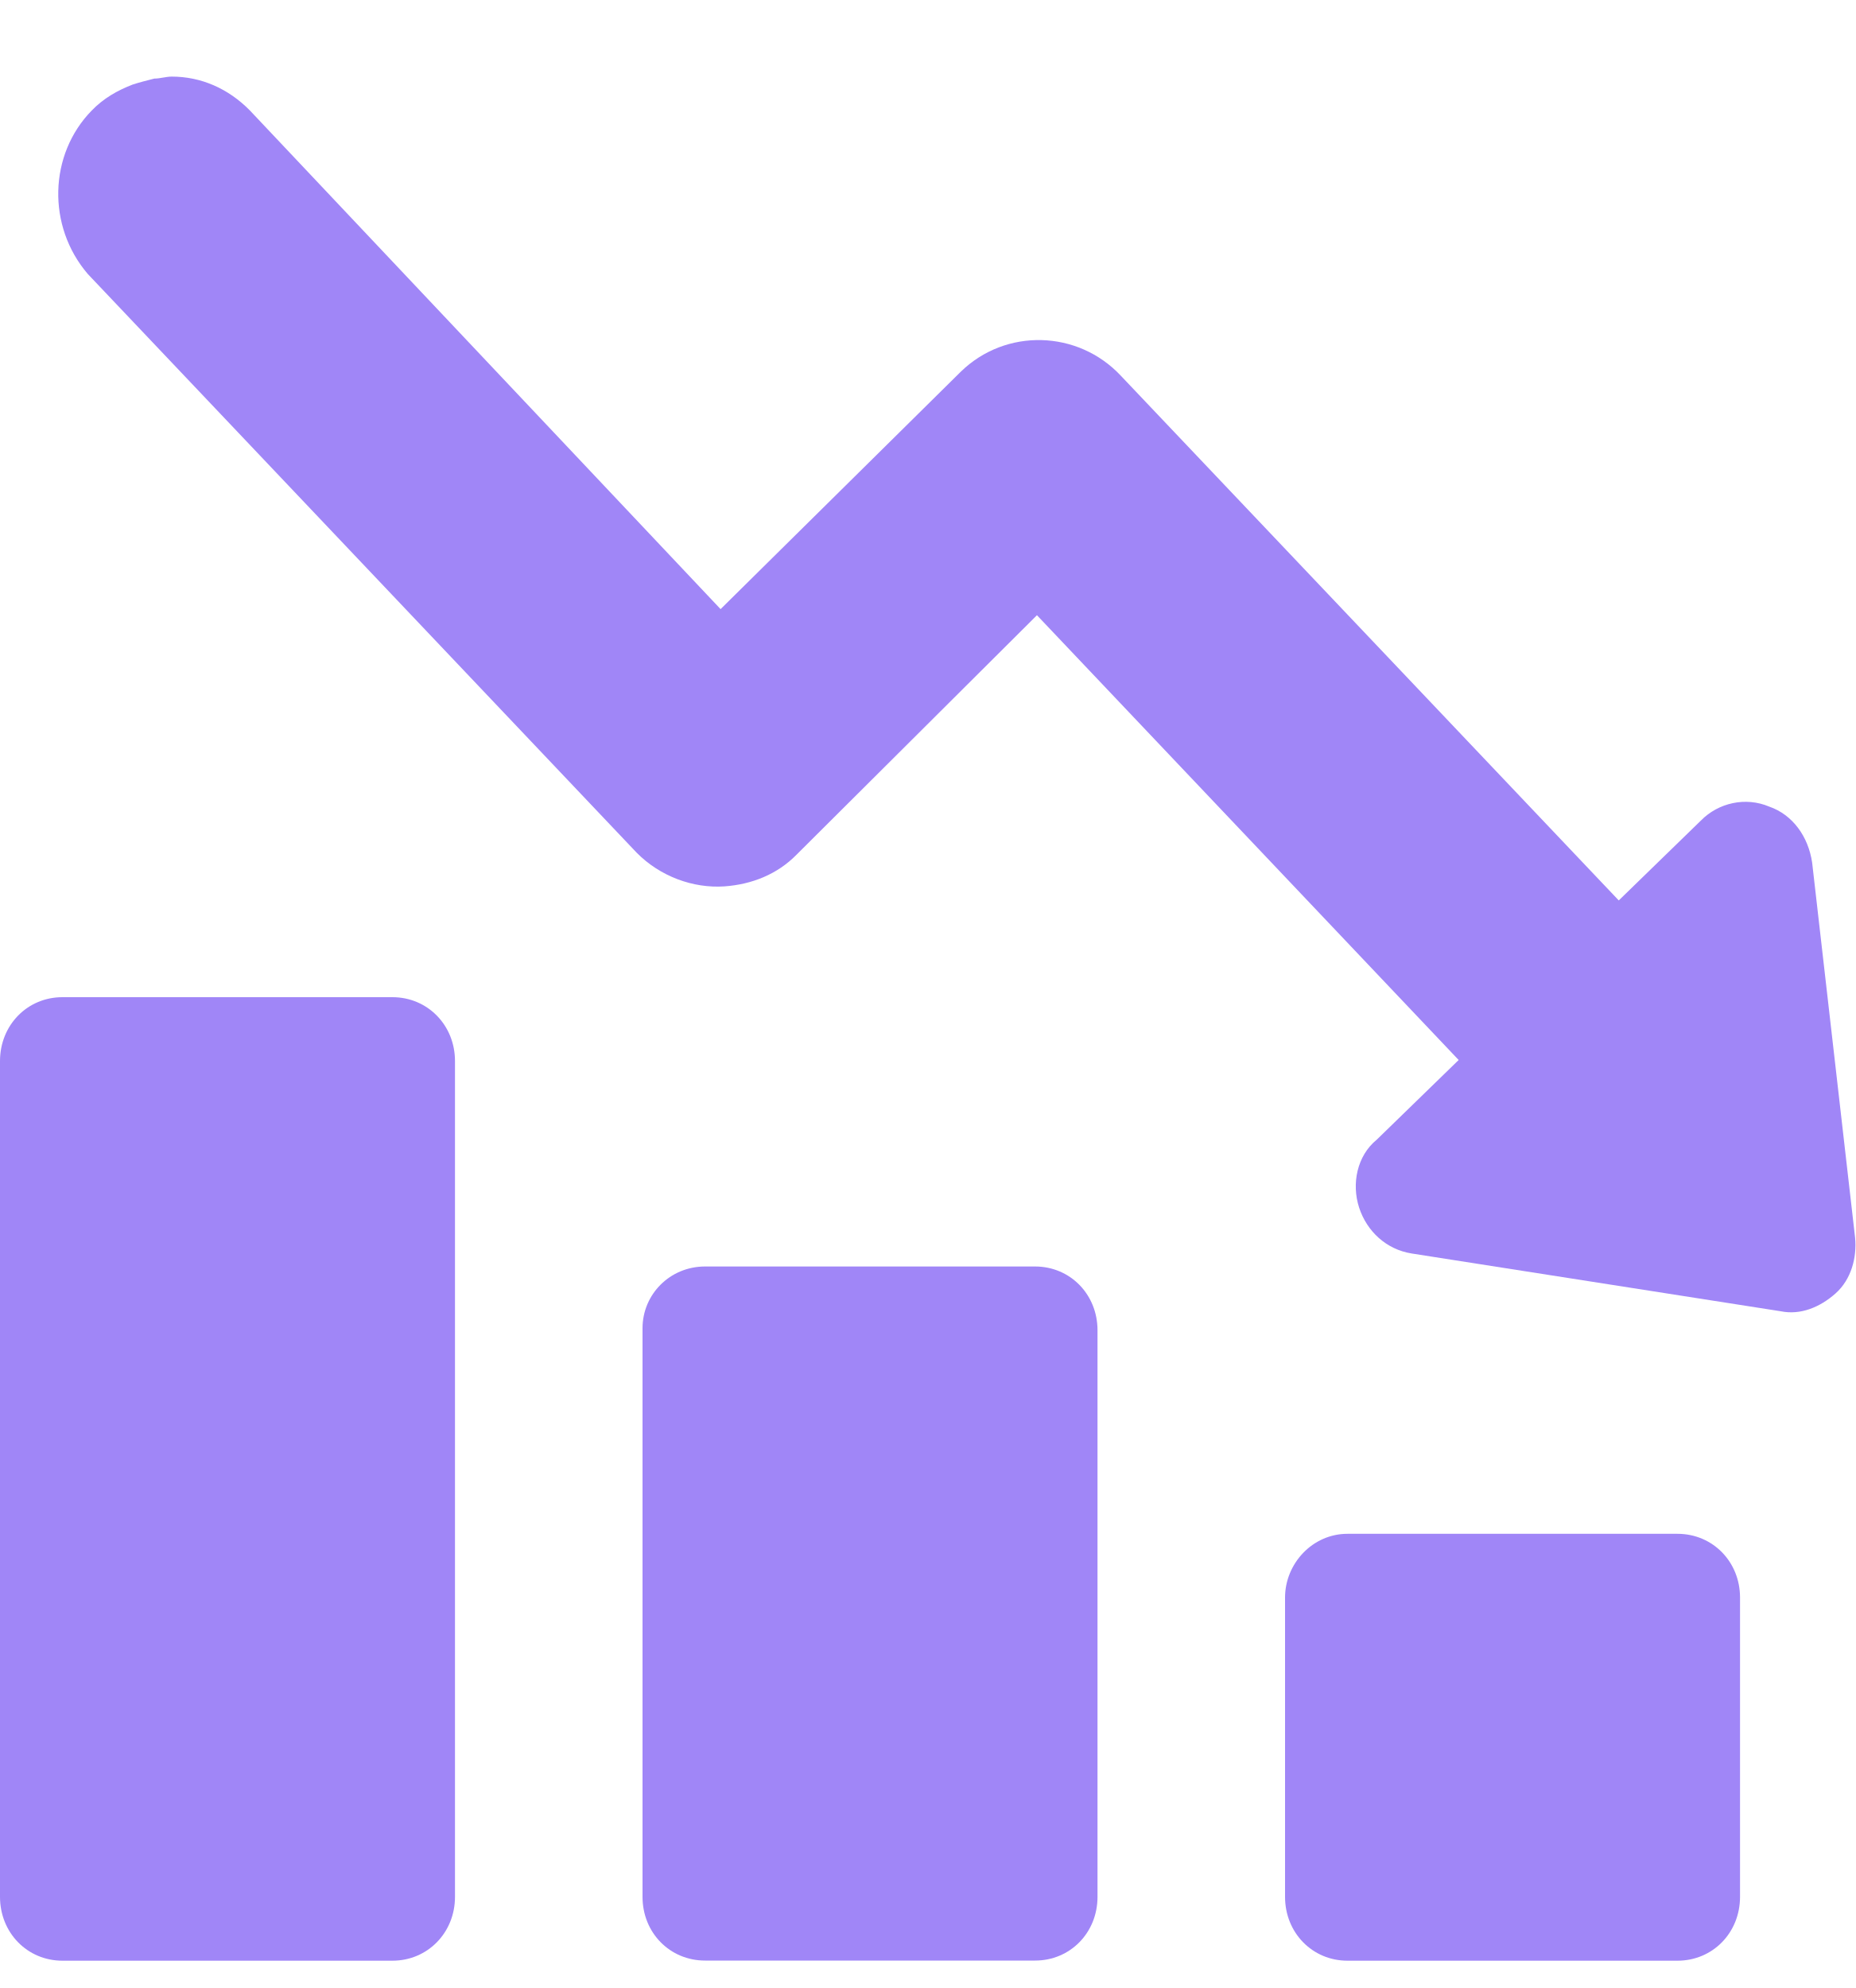
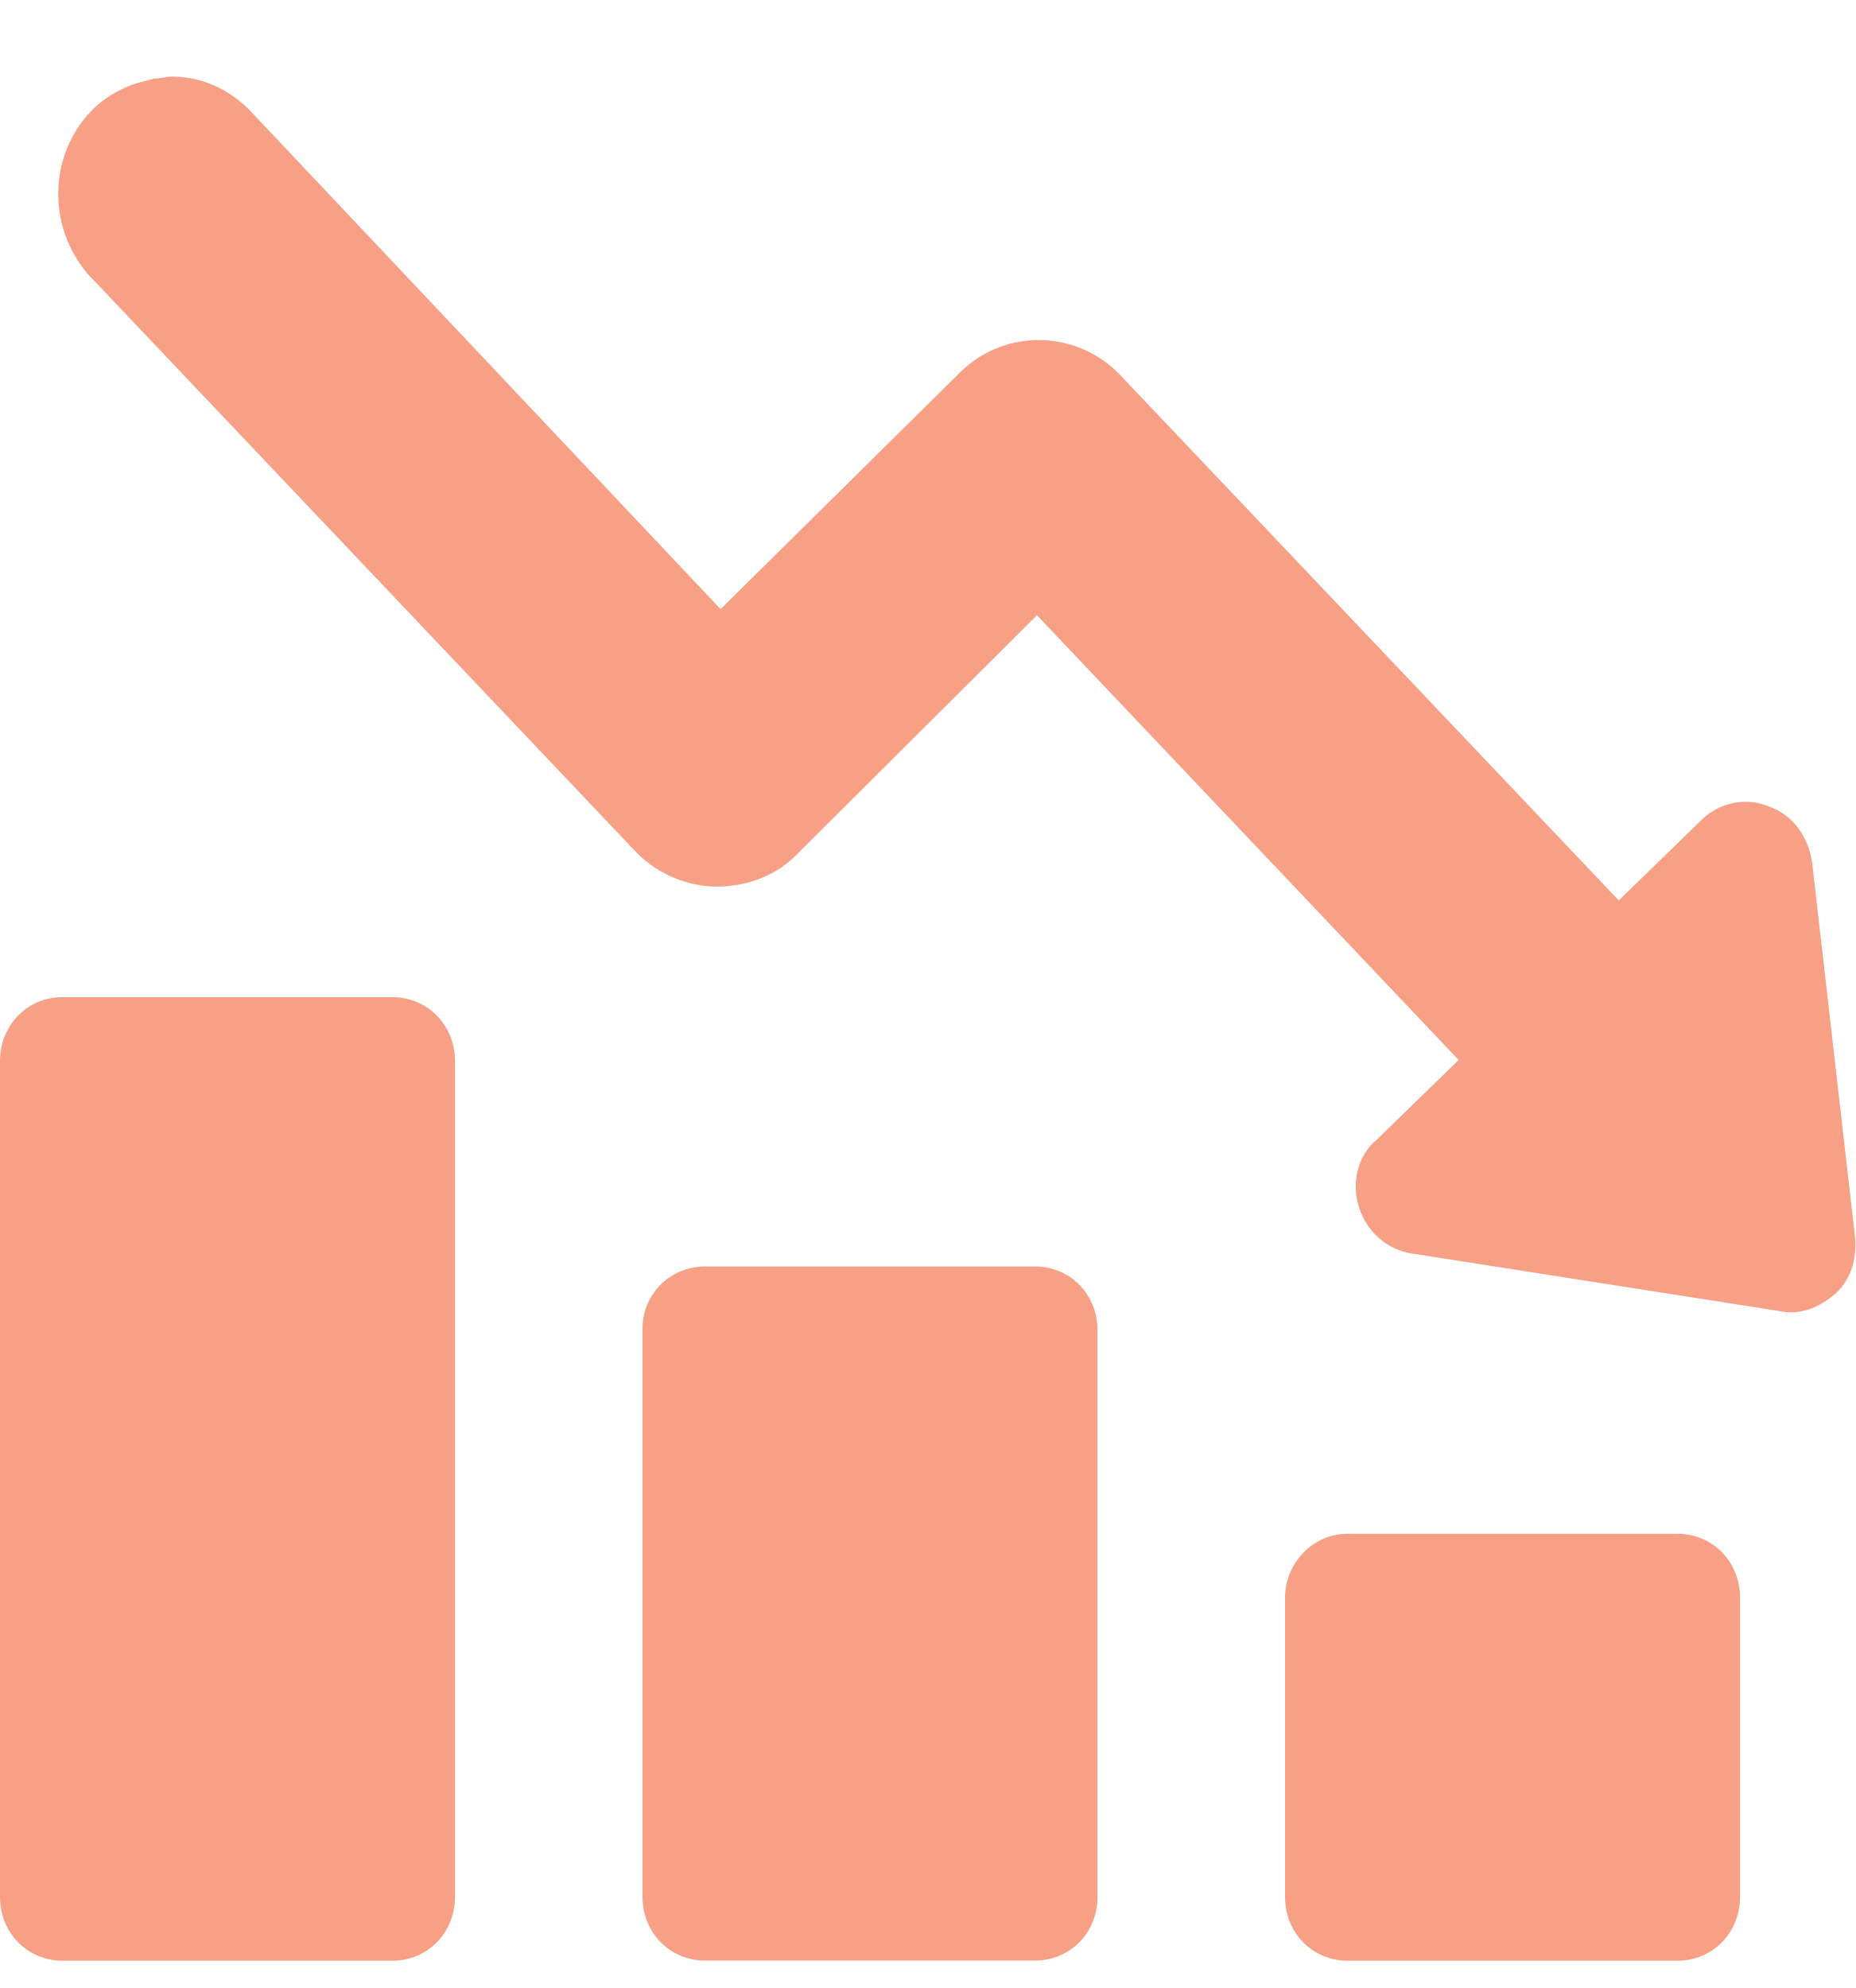
<svg xmlns="http://www.w3.org/2000/svg" width="14" height="15" viewBox="0 0 14 15" fill="none">
-   <path d="M8.457 2.835L12.214 6.794L12.833 6.192C12.966 6.056 13.172 6.011 13.349 6.086C13.526 6.147 13.644 6.312 13.673 6.508L13.997 9.337C14.012 9.488 13.968 9.654 13.85 9.759C13.732 9.864 13.585 9.924 13.437 9.894L10.652 9.458C10.461 9.428 10.314 9.292 10.255 9.112C10.196 8.931 10.24 8.72 10.387 8.6L11.006 7.998L7.824 4.642L6.011 6.448C5.864 6.598 5.672 6.673 5.466 6.688C5.23 6.704 4.98 6.613 4.803 6.433L0.663 2.068C0.353 1.707 0.368 1.165 0.692 0.834C0.78 0.743 0.884 0.683 1.001 0.638C1.046 0.623 1.105 0.608 1.164 0.593C1.208 0.593 1.252 0.578 1.296 0.578C1.517 0.578 1.723 0.668 1.886 0.834L5.437 4.596L7.249 2.805C7.588 2.474 8.133 2.489 8.457 2.835Z" fill="#A086F7" />
-   <path d="M10.167 11.573H12.657C12.923 11.573 13.129 11.784 13.129 12.054V14.312C13.129 14.583 12.923 14.794 12.657 14.794H10.167C9.902 14.794 9.696 14.583 9.696 14.312V12.054C9.696 11.799 9.902 11.573 10.167 11.573Z" fill="#A086F7" />
-   <path d="M5.32 9.556H7.81C8.075 9.556 8.281 9.767 8.281 10.037V14.312C8.281 14.583 8.075 14.793 7.81 14.793H5.32C5.054 14.793 4.848 14.583 4.848 14.312V10.022C4.848 9.767 5.054 9.556 5.32 9.556Z" fill="#A086F7" />
-   <path d="M0.471 7.524H2.961C3.226 7.524 3.433 7.735 3.433 8.006V14.312C3.433 14.583 3.226 14.794 2.961 14.794H0.471C0.206 14.794 -0 14.583 -0 14.312V8.006C-0 7.735 0.206 7.524 0.471 7.524Z" fill="#A086F7" />
+   <path d="M8.457 2.835L12.214 6.794L12.833 6.192C12.966 6.056 13.172 6.011 13.349 6.086C13.526 6.147 13.644 6.312 13.673 6.508L13.997 9.337C14.012 9.488 13.968 9.654 13.85 9.759C13.732 9.864 13.585 9.924 13.437 9.894L10.652 9.458C10.461 9.428 10.314 9.292 10.255 9.112C10.196 8.931 10.24 8.72 10.387 8.6L11.006 7.998L7.824 4.642L6.011 6.448C5.864 6.598 5.672 6.673 5.466 6.688C5.23 6.704 4.98 6.613 4.803 6.433L0.663 2.068C0.353 1.707 0.368 1.165 0.692 0.834C0.78 0.743 0.884 0.683 1.001 0.638C1.046 0.623 1.105 0.608 1.164 0.593C1.208 0.593 1.252 0.578 1.296 0.578C1.517 0.578 1.723 0.668 1.886 0.834L5.437 4.596L7.249 2.805C7.588 2.474 8.133 2.489 8.457 2.835Z" fill="#F7A086" />
+   <path d="M10.167 11.573H12.657C12.923 11.573 13.129 11.784 13.129 12.054V14.312C13.129 14.583 12.923 14.794 12.657 14.794H10.167C9.902 14.794 9.696 14.583 9.696 14.312V12.054C9.696 11.799 9.902 11.573 10.167 11.573Z" fill="#F7A086" />
+   <path d="M5.32 9.556H7.81C8.075 9.556 8.281 9.767 8.281 10.037V14.312C8.281 14.583 8.075 14.793 7.81 14.793H5.32C5.054 14.793 4.848 14.583 4.848 14.312V10.022C4.848 9.767 5.054 9.556 5.32 9.556Z" fill="#F7A086" />
+   <path d="M0.471 7.524H2.961C3.226 7.524 3.433 7.735 3.433 8.006V14.312C3.433 14.583 3.226 14.794 2.961 14.794H0.471C0.206 14.794 -0 14.583 -0 14.312V8.006C-0 7.735 0.206 7.524 0.471 7.524Z" fill="#F7A086" />
</svg>
